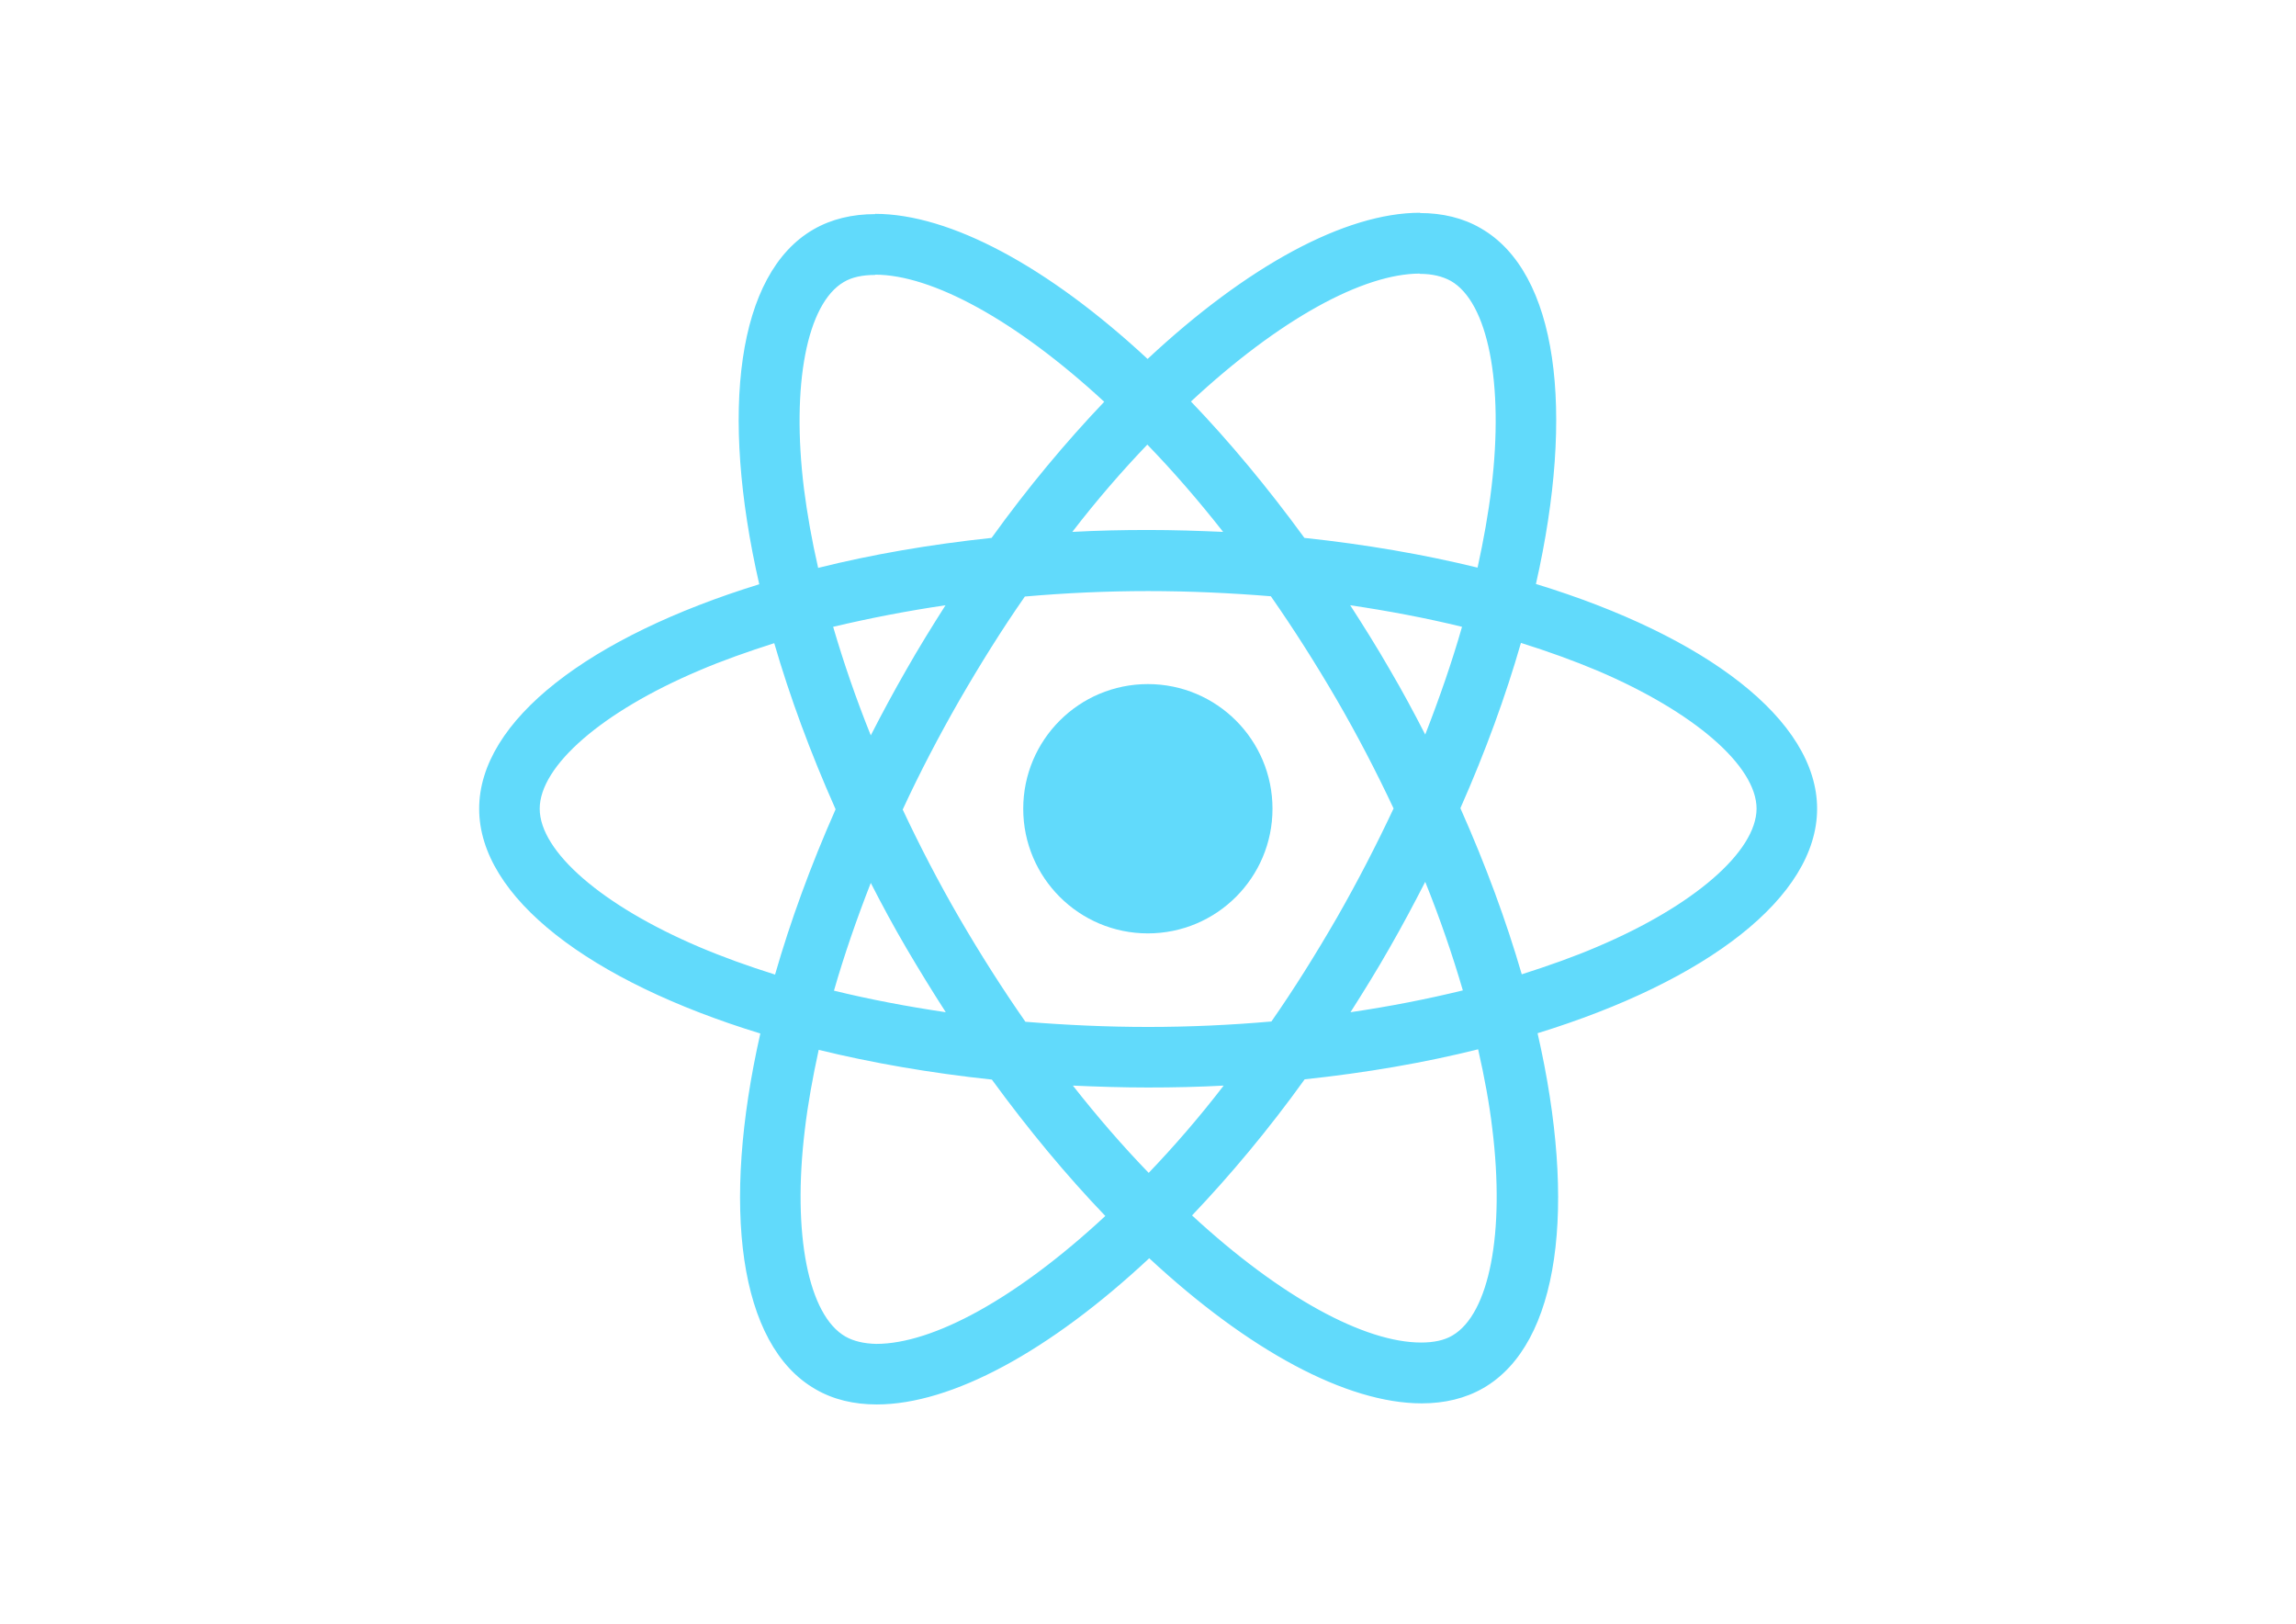
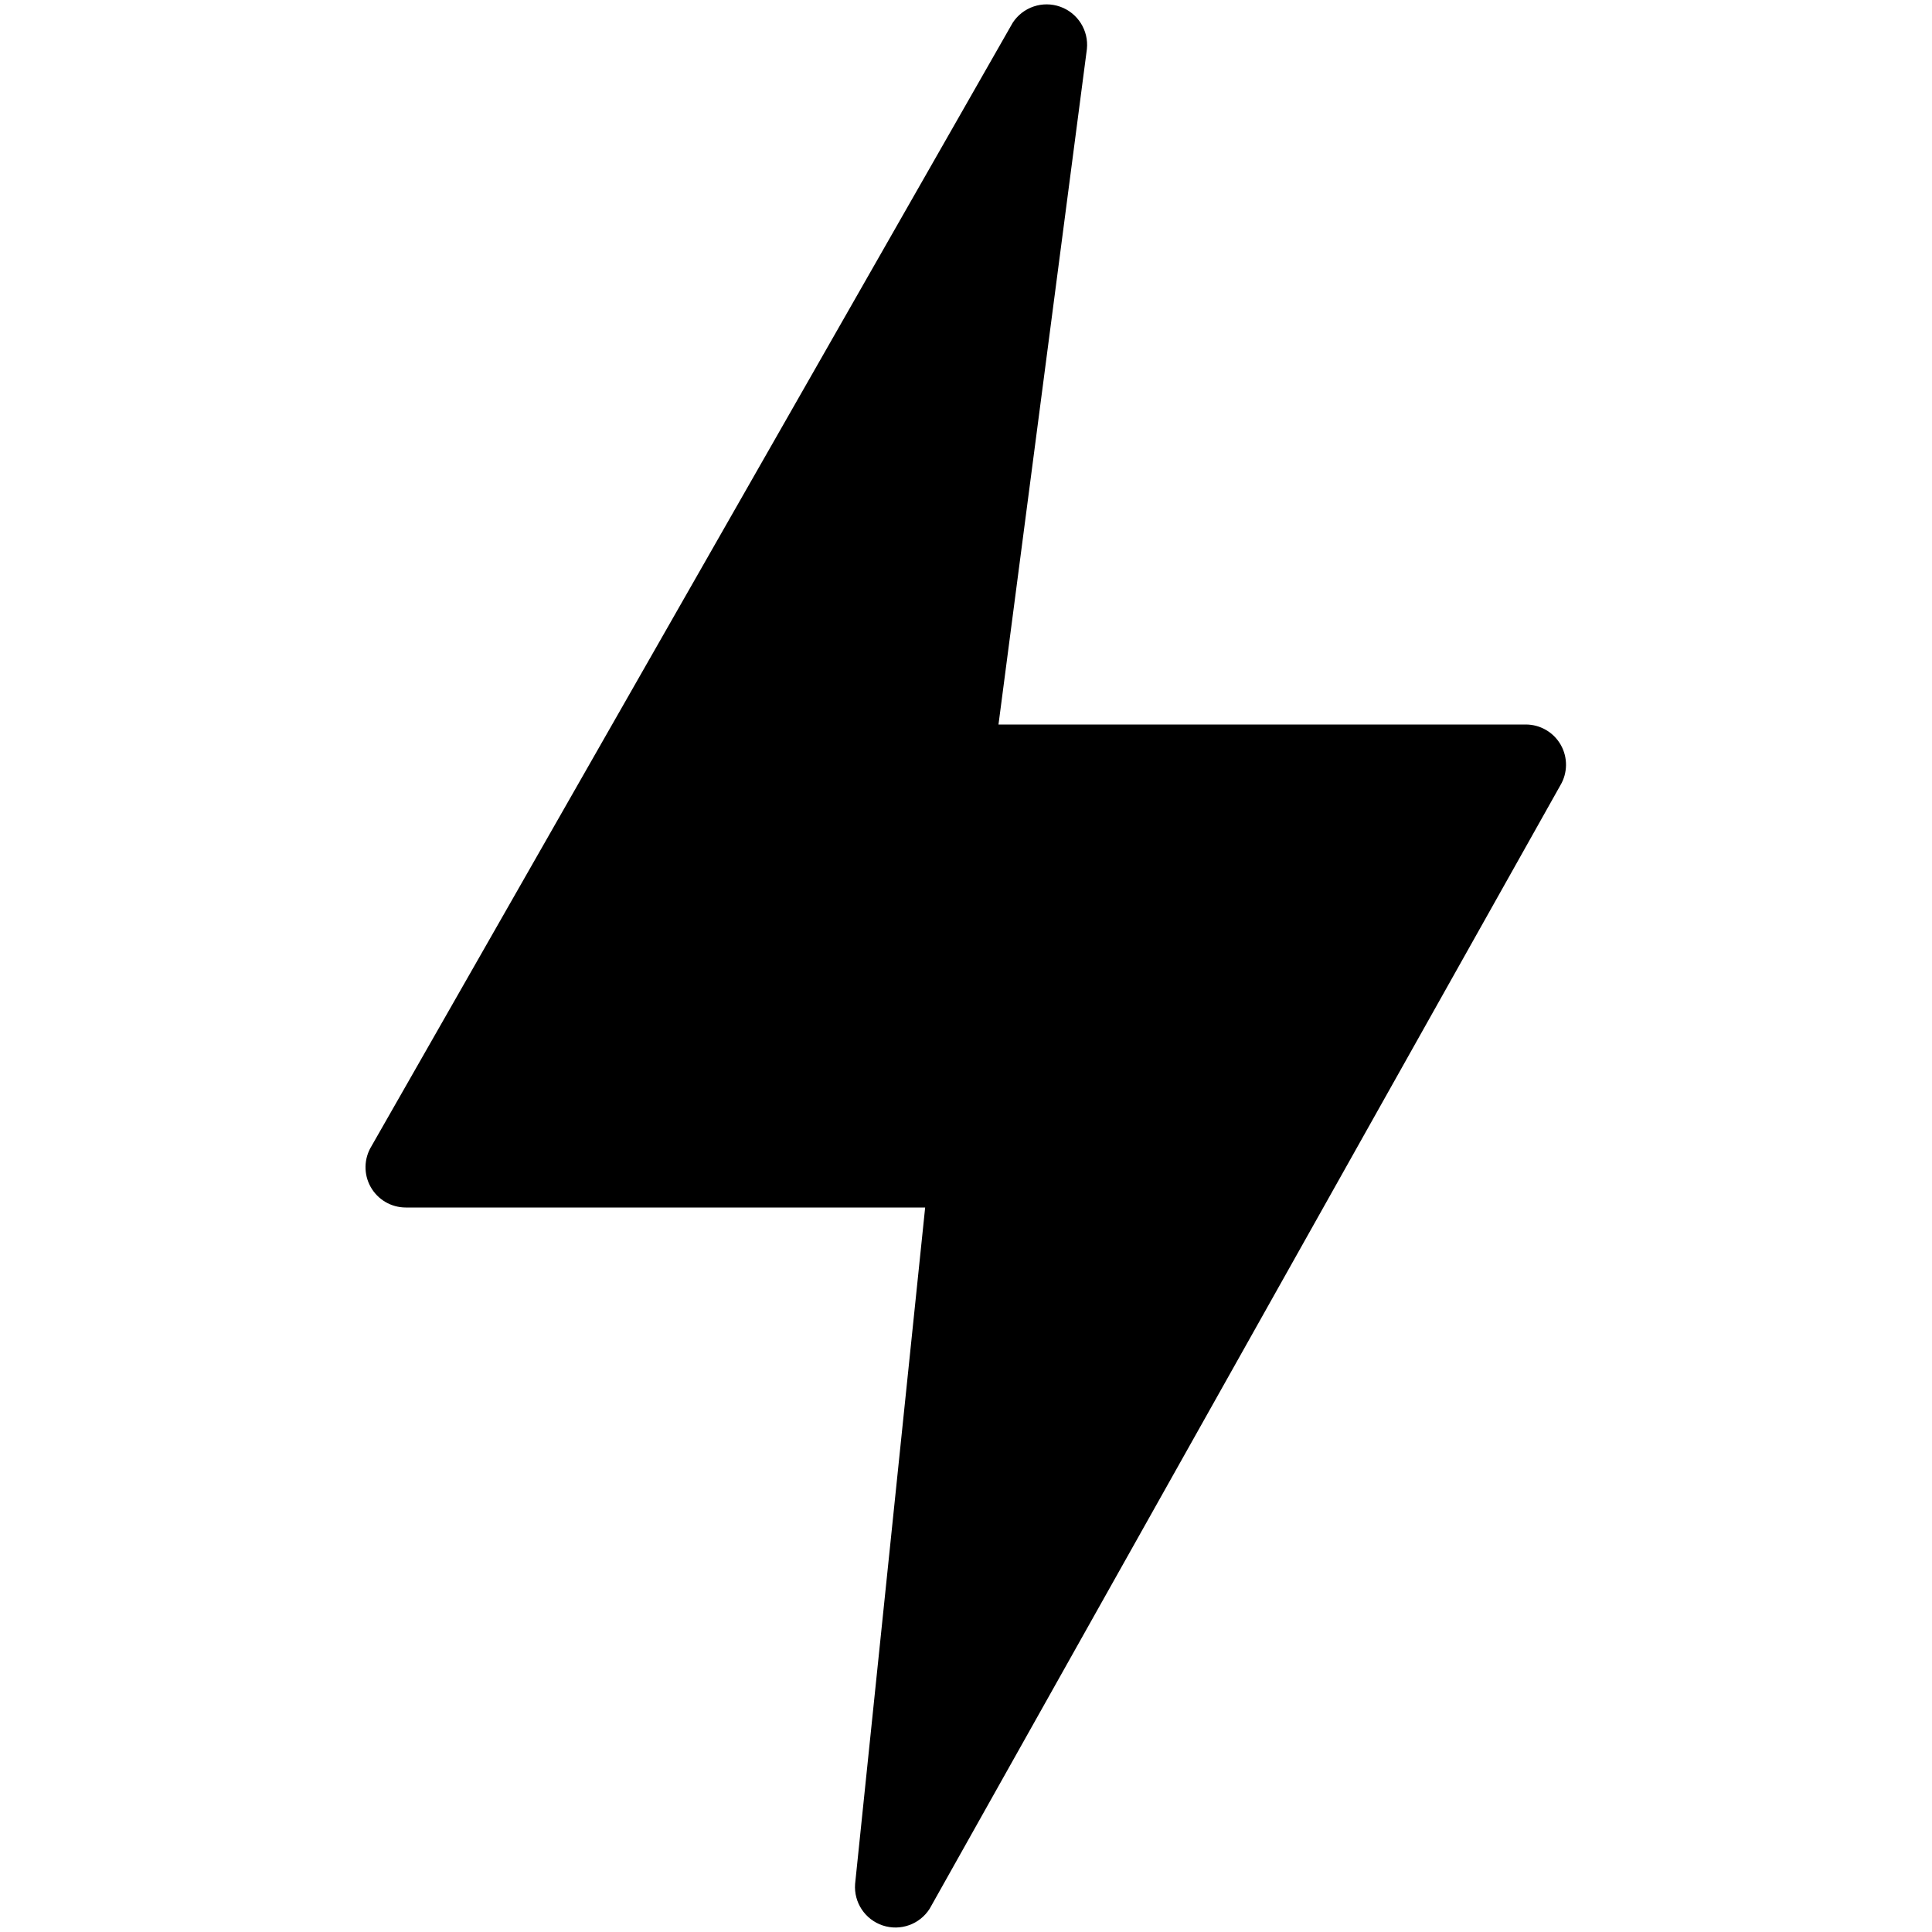
- <svg xmlns="http://www.w3.org/2000/svg" viewBox="0 0 841.9 595.3">
-   <g fill="#61DAFB">
-     <path d="M666.3 296.5c0-32.5-40.7-63.3-103.1-82.4 14.4-63.6 8-114.2-20.2-130.4-6.5-3.8-14.1-5.6-22.4-5.6v22.3c4.6 0 8.3.9 11.4 2.6 13.6 7.8 19.5 37.5 14.9 75.7-1.1 9.4-2.9 19.3-5.1 29.4-19.6-4.8-41-8.5-63.5-10.9-13.5-18.5-27.5-35.3-41.6-50 32.6-30.3 63.2-46.9 84-46.9V78c-27.5 0-63.5 19.6-99.9 53.6-36.4-33.8-72.4-53.2-99.9-53.2v22.3c20.7 0 51.4 16.5 84 46.6-14 14.7-28 31.4-41.3 49.9-22.6 2.4-44 6.1-63.6 11-2.3-10-4-19.7-5.2-29-4.7-38.2 1.1-67.9 14.6-75.8 3-1.8 6.9-2.6 11.5-2.6V78.5c-8.4 0-16 1.8-22.6 5.6-28.1 16.2-34.4 66.7-19.9 130.1-62.2 19.2-102.7 49.9-102.7 82.3 0 32.5 40.7 63.3 103.1 82.4-14.4 63.6-8 114.2 20.2 130.4 6.5 3.8 14.1 5.6 22.5 5.6 27.5 0 63.5-19.6 99.9-53.6 36.4 33.8 72.4 53.2 99.9 53.2 8.4 0 16-1.8 22.6-5.6 28.1-16.2 34.4-66.7 19.9-130.1 62-19.1 102.5-49.9 102.5-82.3zm-130.2-66.7c-3.7 12.9-8.3 26.2-13.5 39.5-4.1-8-8.4-16-13.1-24-4.6-8-9.5-15.8-14.4-23.4 14.2 2.1 27.9 4.7 41 7.9zm-45.8 106.5c-7.8 13.5-15.8 26.3-24.1 38.2-14.9 1.3-30 2-45.2 2-15.1 0-30.2-.7-45-1.9-8.3-11.9-16.4-24.6-24.2-38-7.6-13.1-14.5-26.4-20.8-39.8 6.2-13.4 13.2-26.8 20.7-39.9 7.8-13.5 15.8-26.3 24.1-38.2 14.9-1.3 30-2 45.2-2 15.1 0 30.2.7 45 1.9 8.3 11.9 16.4 24.6 24.2 38 7.6 13.1 14.5 26.4 20.8 39.8-6.3 13.4-13.2 26.8-20.7 39.9zm32.3-13c5.4 13.4 10 26.8 13.8 39.8-13.1 3.2-26.9 5.9-41.2 8 4.9-7.7 9.8-15.6 14.4-23.7 4.6-8 8.9-16.1 13-24.1zM421.2 430c-9.3-9.6-18.6-20.3-27.8-32 9 .4 18.2.7 27.5.7 9.4 0 18.7-.2 27.8-.7-9 11.7-18.3 22.4-27.5 32zm-74.4-58.9c-14.2-2.1-27.9-4.7-41-7.9 3.7-12.9 8.3-26.2 13.5-39.5 4.1 8 8.4 16 13.1 24 4.7 8 9.5 15.8 14.4 23.4zM420.7 163c9.3 9.6 18.6 20.3 27.8 32-9-.4-18.2-.7-27.5-.7-9.4 0-18.7.2-27.8.7 9-11.7 18.3-22.4 27.5-32zm-74 58.9c-4.9 7.7-9.8 15.6-14.4 23.7-4.6 8-8.9 16-13 24-5.4-13.4-10-26.8-13.8-39.8 13.1-3.1 26.9-5.8 41.2-7.9zm-90.5 125.2c-35.4-15.1-58.3-34.9-58.3-50.6 0-15.7 22.9-35.6 58.3-50.6 8.6-3.7 18-7 27.7-10.1 5.7 19.6 13.2 40 22.5 60.9-9.2 20.8-16.6 41.1-22.2 60.6-9.9-3.1-19.3-6.5-28-10.2zM310 490c-13.6-7.8-19.5-37.5-14.9-75.7 1.1-9.4 2.9-19.3 5.1-29.4 19.6 4.8 41 8.5 63.5 10.9 13.5 18.5 27.5 35.3 41.6 50-32.6 30.3-63.2 46.9-84 46.9-4.5-.1-8.3-1-11.3-2.7zm237.2-76.2c4.7 38.2-1.1 67.9-14.6 75.8-3 1.8-6.9 2.6-11.5 2.6-20.7 0-51.4-16.5-84-46.6 14-14.7 28-31.4 41.3-49.9 22.6-2.4 44-6.1 63.6-11 2.3 10.1 4.1 19.8 5.2 29.1zm38.5-66.7c-8.6 3.7-18 7-27.7 10.1-5.7-19.6-13.2-40-22.5-60.9 9.2-20.8 16.6-41.1 22.2-60.6 9.9 3.1 19.3 6.5 28.1 10.2 35.4 15.1 58.3 34.9 58.3 50.6-.1 15.7-23 35.6-58.4 50.6zM320.8 78.4z" />
-     <circle cx="420.9" cy="296.5" r="45.7" />
-     <path d="M520.5 78.1z" />
-   </g>
+ <svg xmlns="http://www.w3.org/2000/svg" height="512" viewBox="0 0 192 192" width="512">
+   <path d="m155.109 74.028a4 4 0 0 0 -3.48-2.028h-52.4l8.785-67.123a4.023 4.023 0 0 0 -7.373-2.614l-63.724 111.642a4 4 0 0 0 3.407 6.095h51.617l-6.962 67.224a4.024 4.024 0 0 0 7.411 2.461l62.671-111.63a4 4 0 0 0 .048-4.027z" />
</svg>
